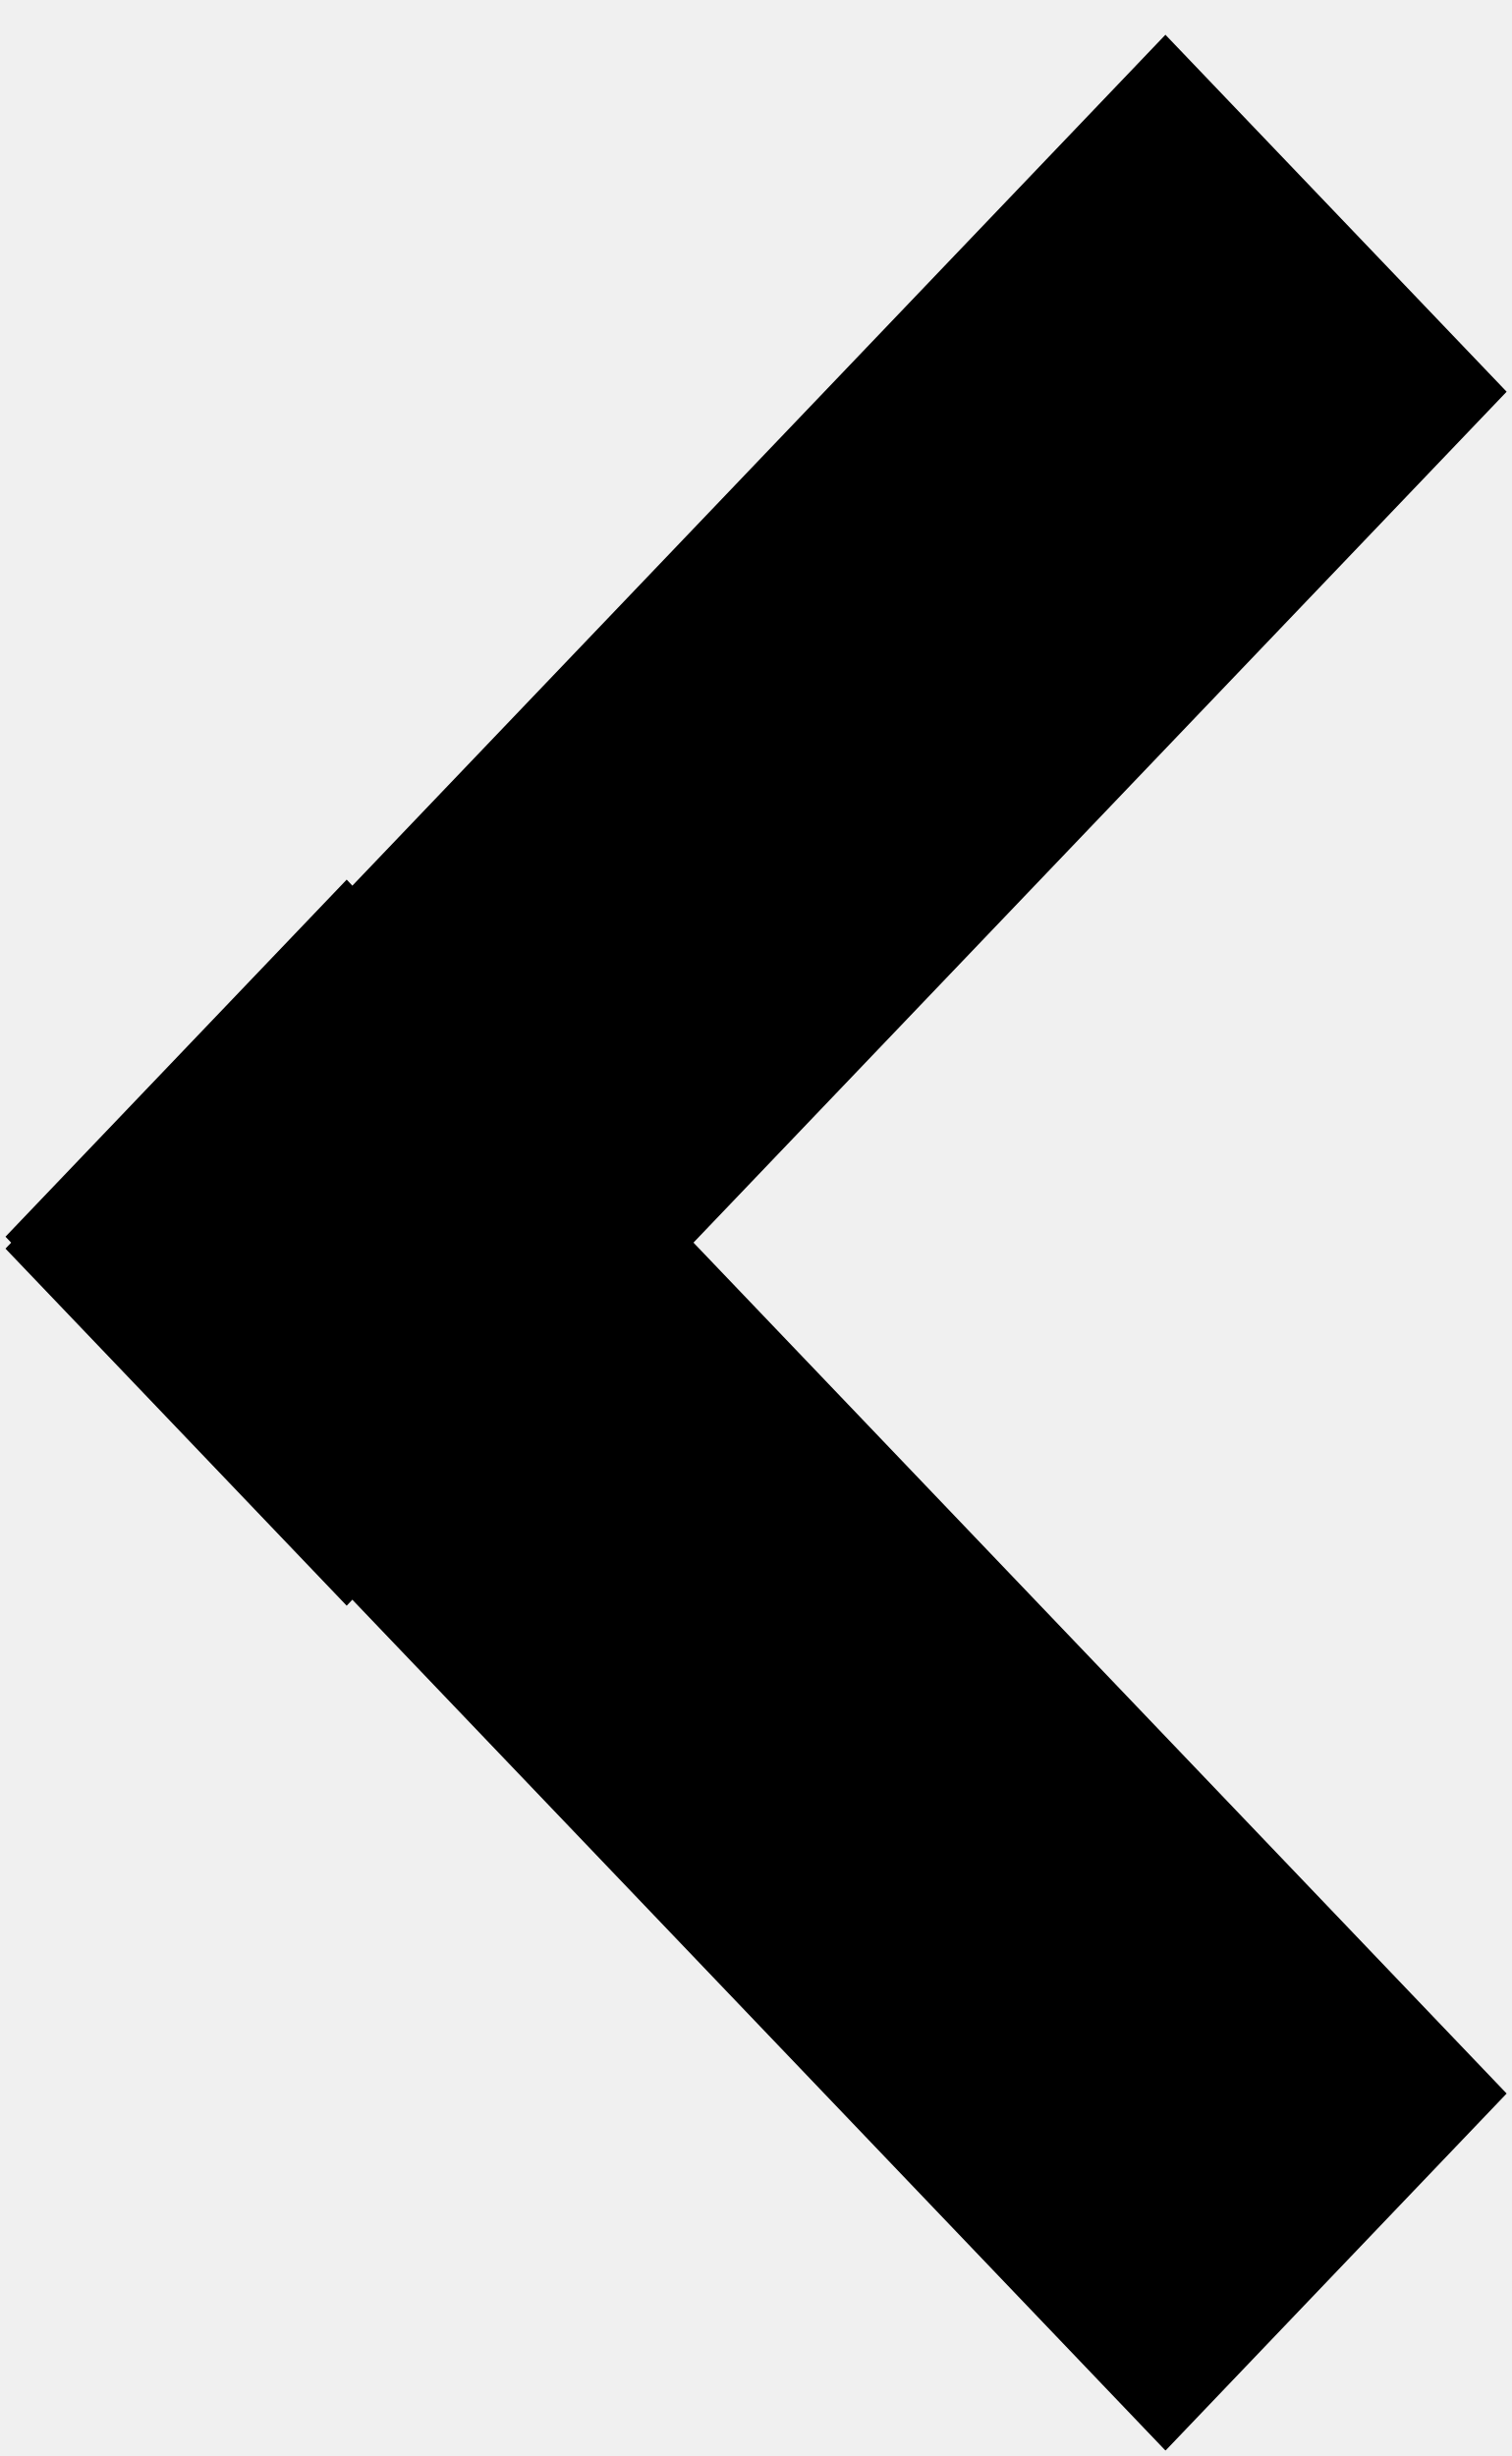
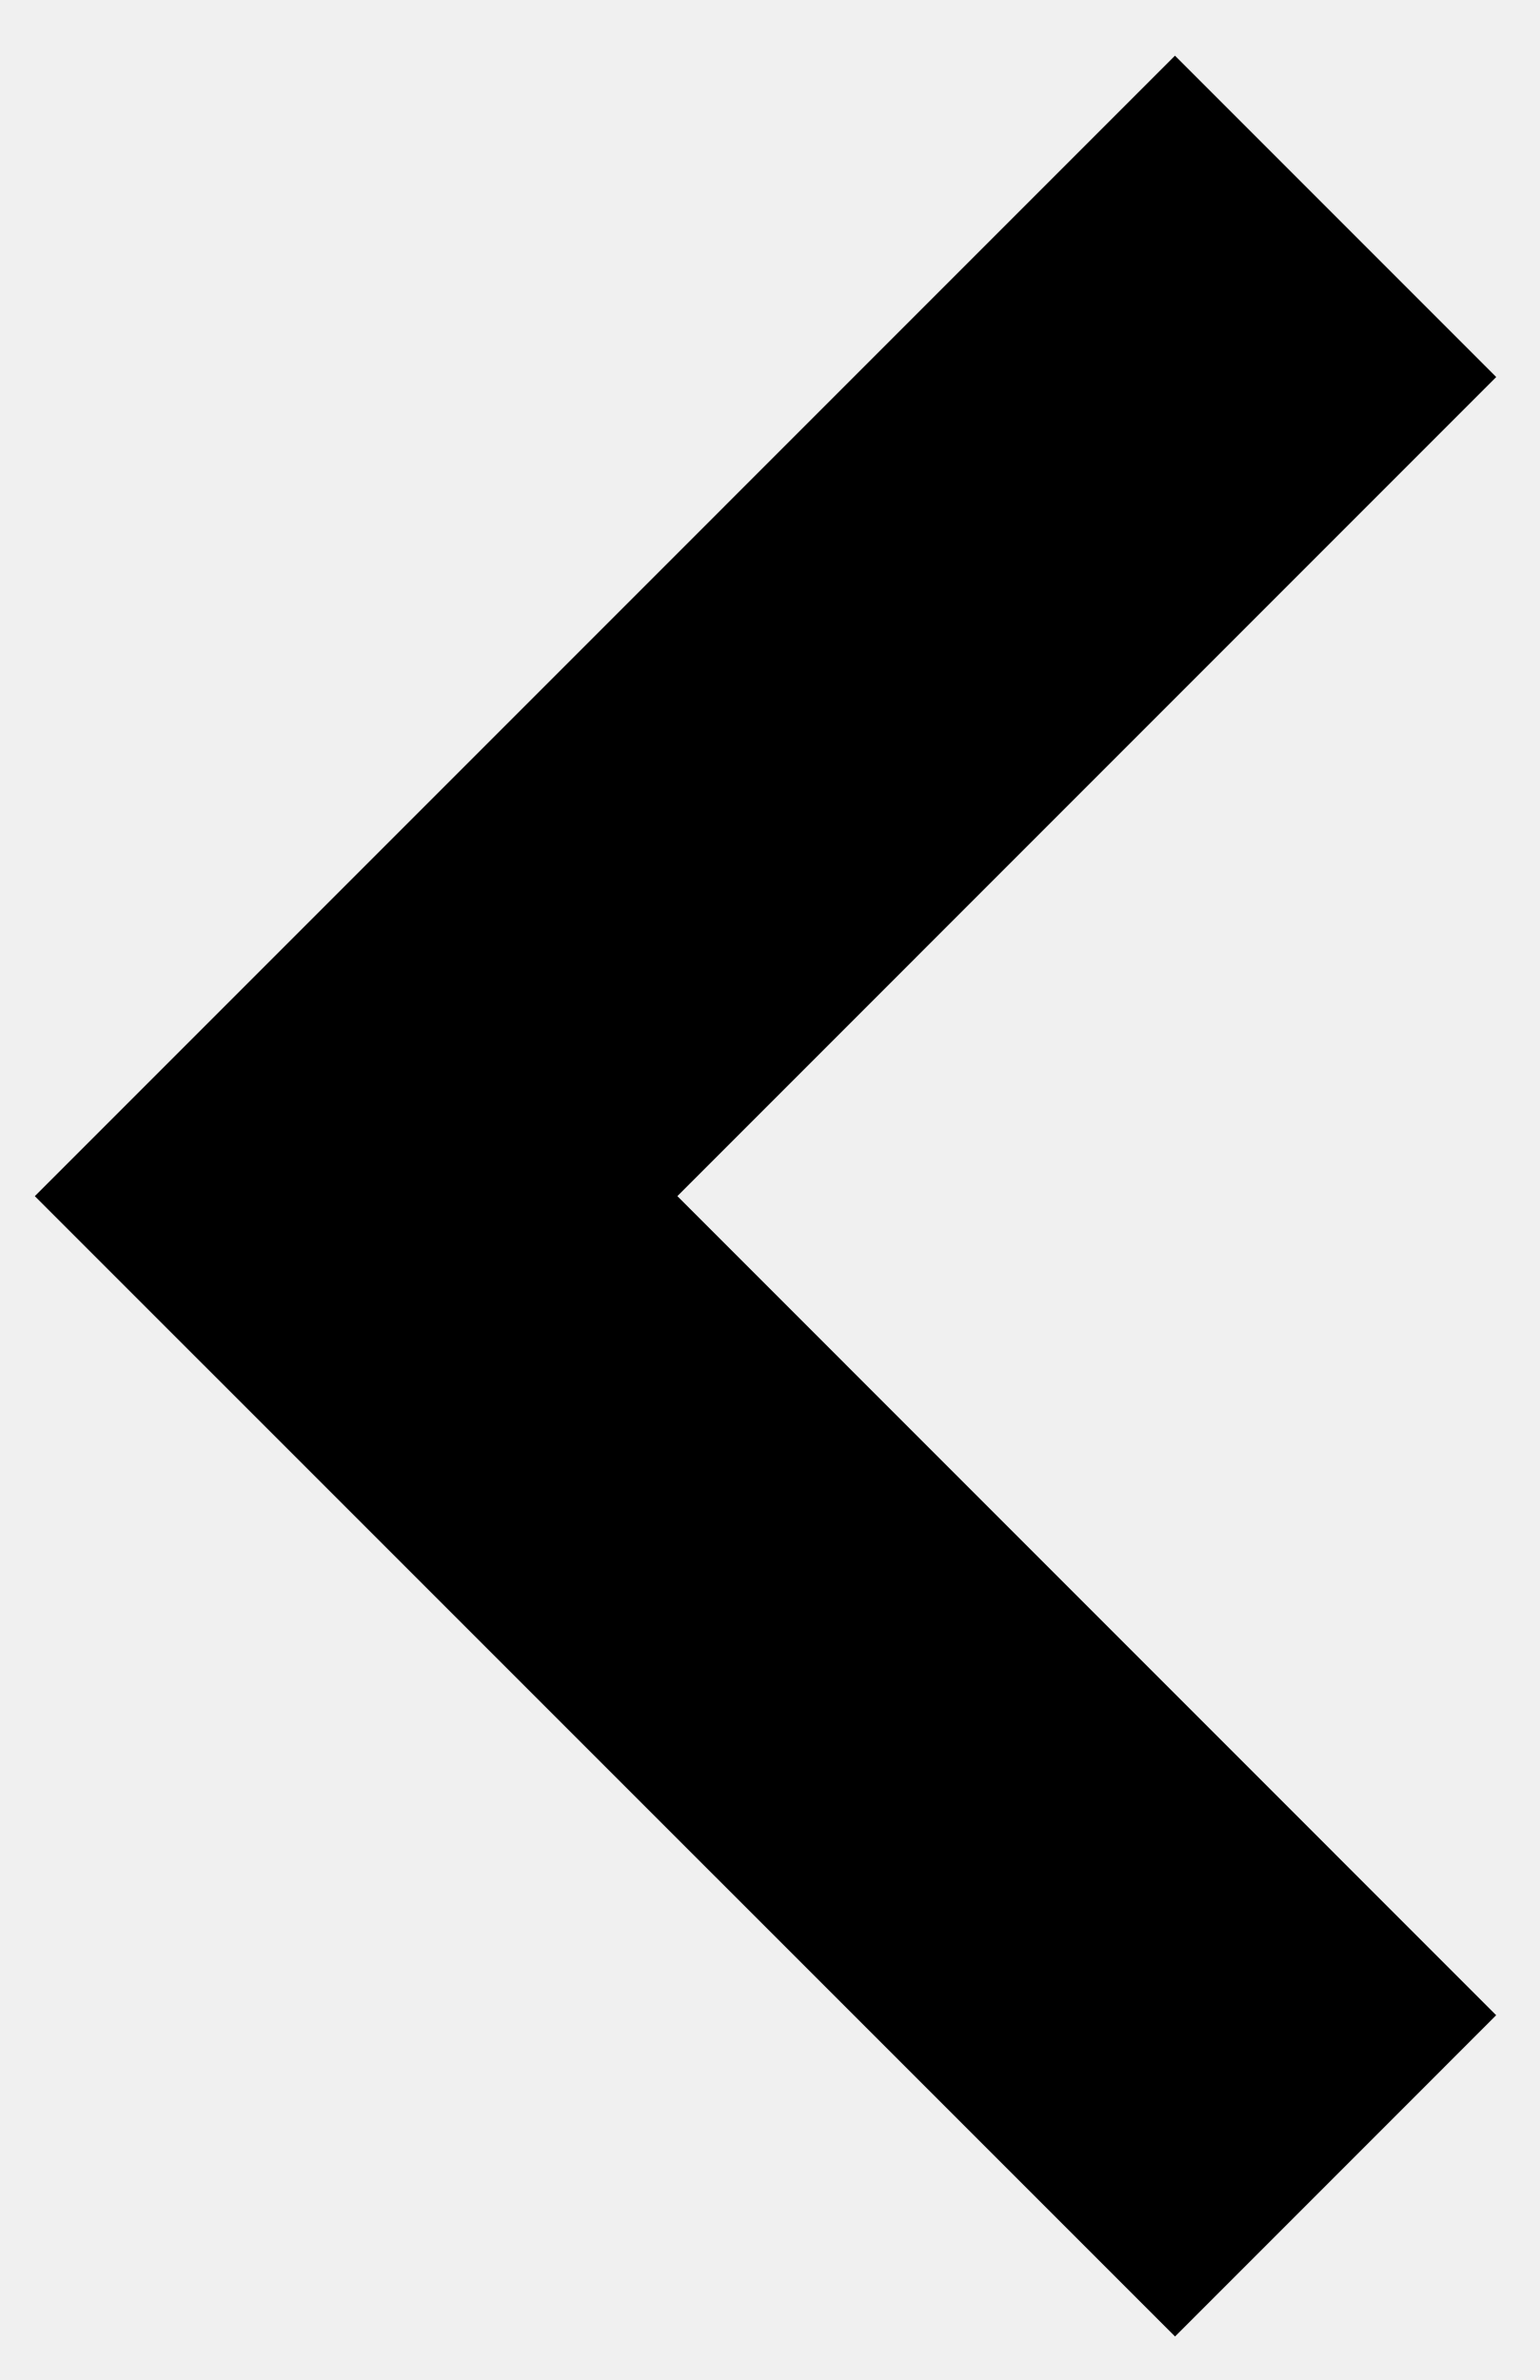
- <svg xmlns="http://www.w3.org/2000/svg" xmlns:xlink="http://www.w3.org/1999/xlink" width="40" height="65" viewBox="0 0 40 65">
-   <defs>
-     <path id="a" d="M9.324 42.337l21.52 22.52 9.028-9.45-21.52-22.52 21.52-22.52L30.842.92 9.325 23.44l-.15-.16-9.03 9.45.15.158-.15.158 9.03 9.45.15-.16z" />
-   </defs>
-   <g fill="none" fill-rule="evenodd">
-     <mask id="b" fill="#fff">
-       <use xlink:href="#a" />
-     </mask>
-     <path d="M.12.9h39.84v63.96H.12V.9z" fill="#000" mask="url(#b)" />
-   </g>
+ <svg xmlns="http://www.w3.org/2000/svg" width="44" height="68" viewBox="0 0 44 68">
+   <path d="M42.05 57.578L33.58 66.05 1.702 34.176 33.578 2.298l8.473 8.474L18.65 34.175 42.05 57.578z" stroke="#000" fill="#000" fill-rule="evenodd" />
</svg>
